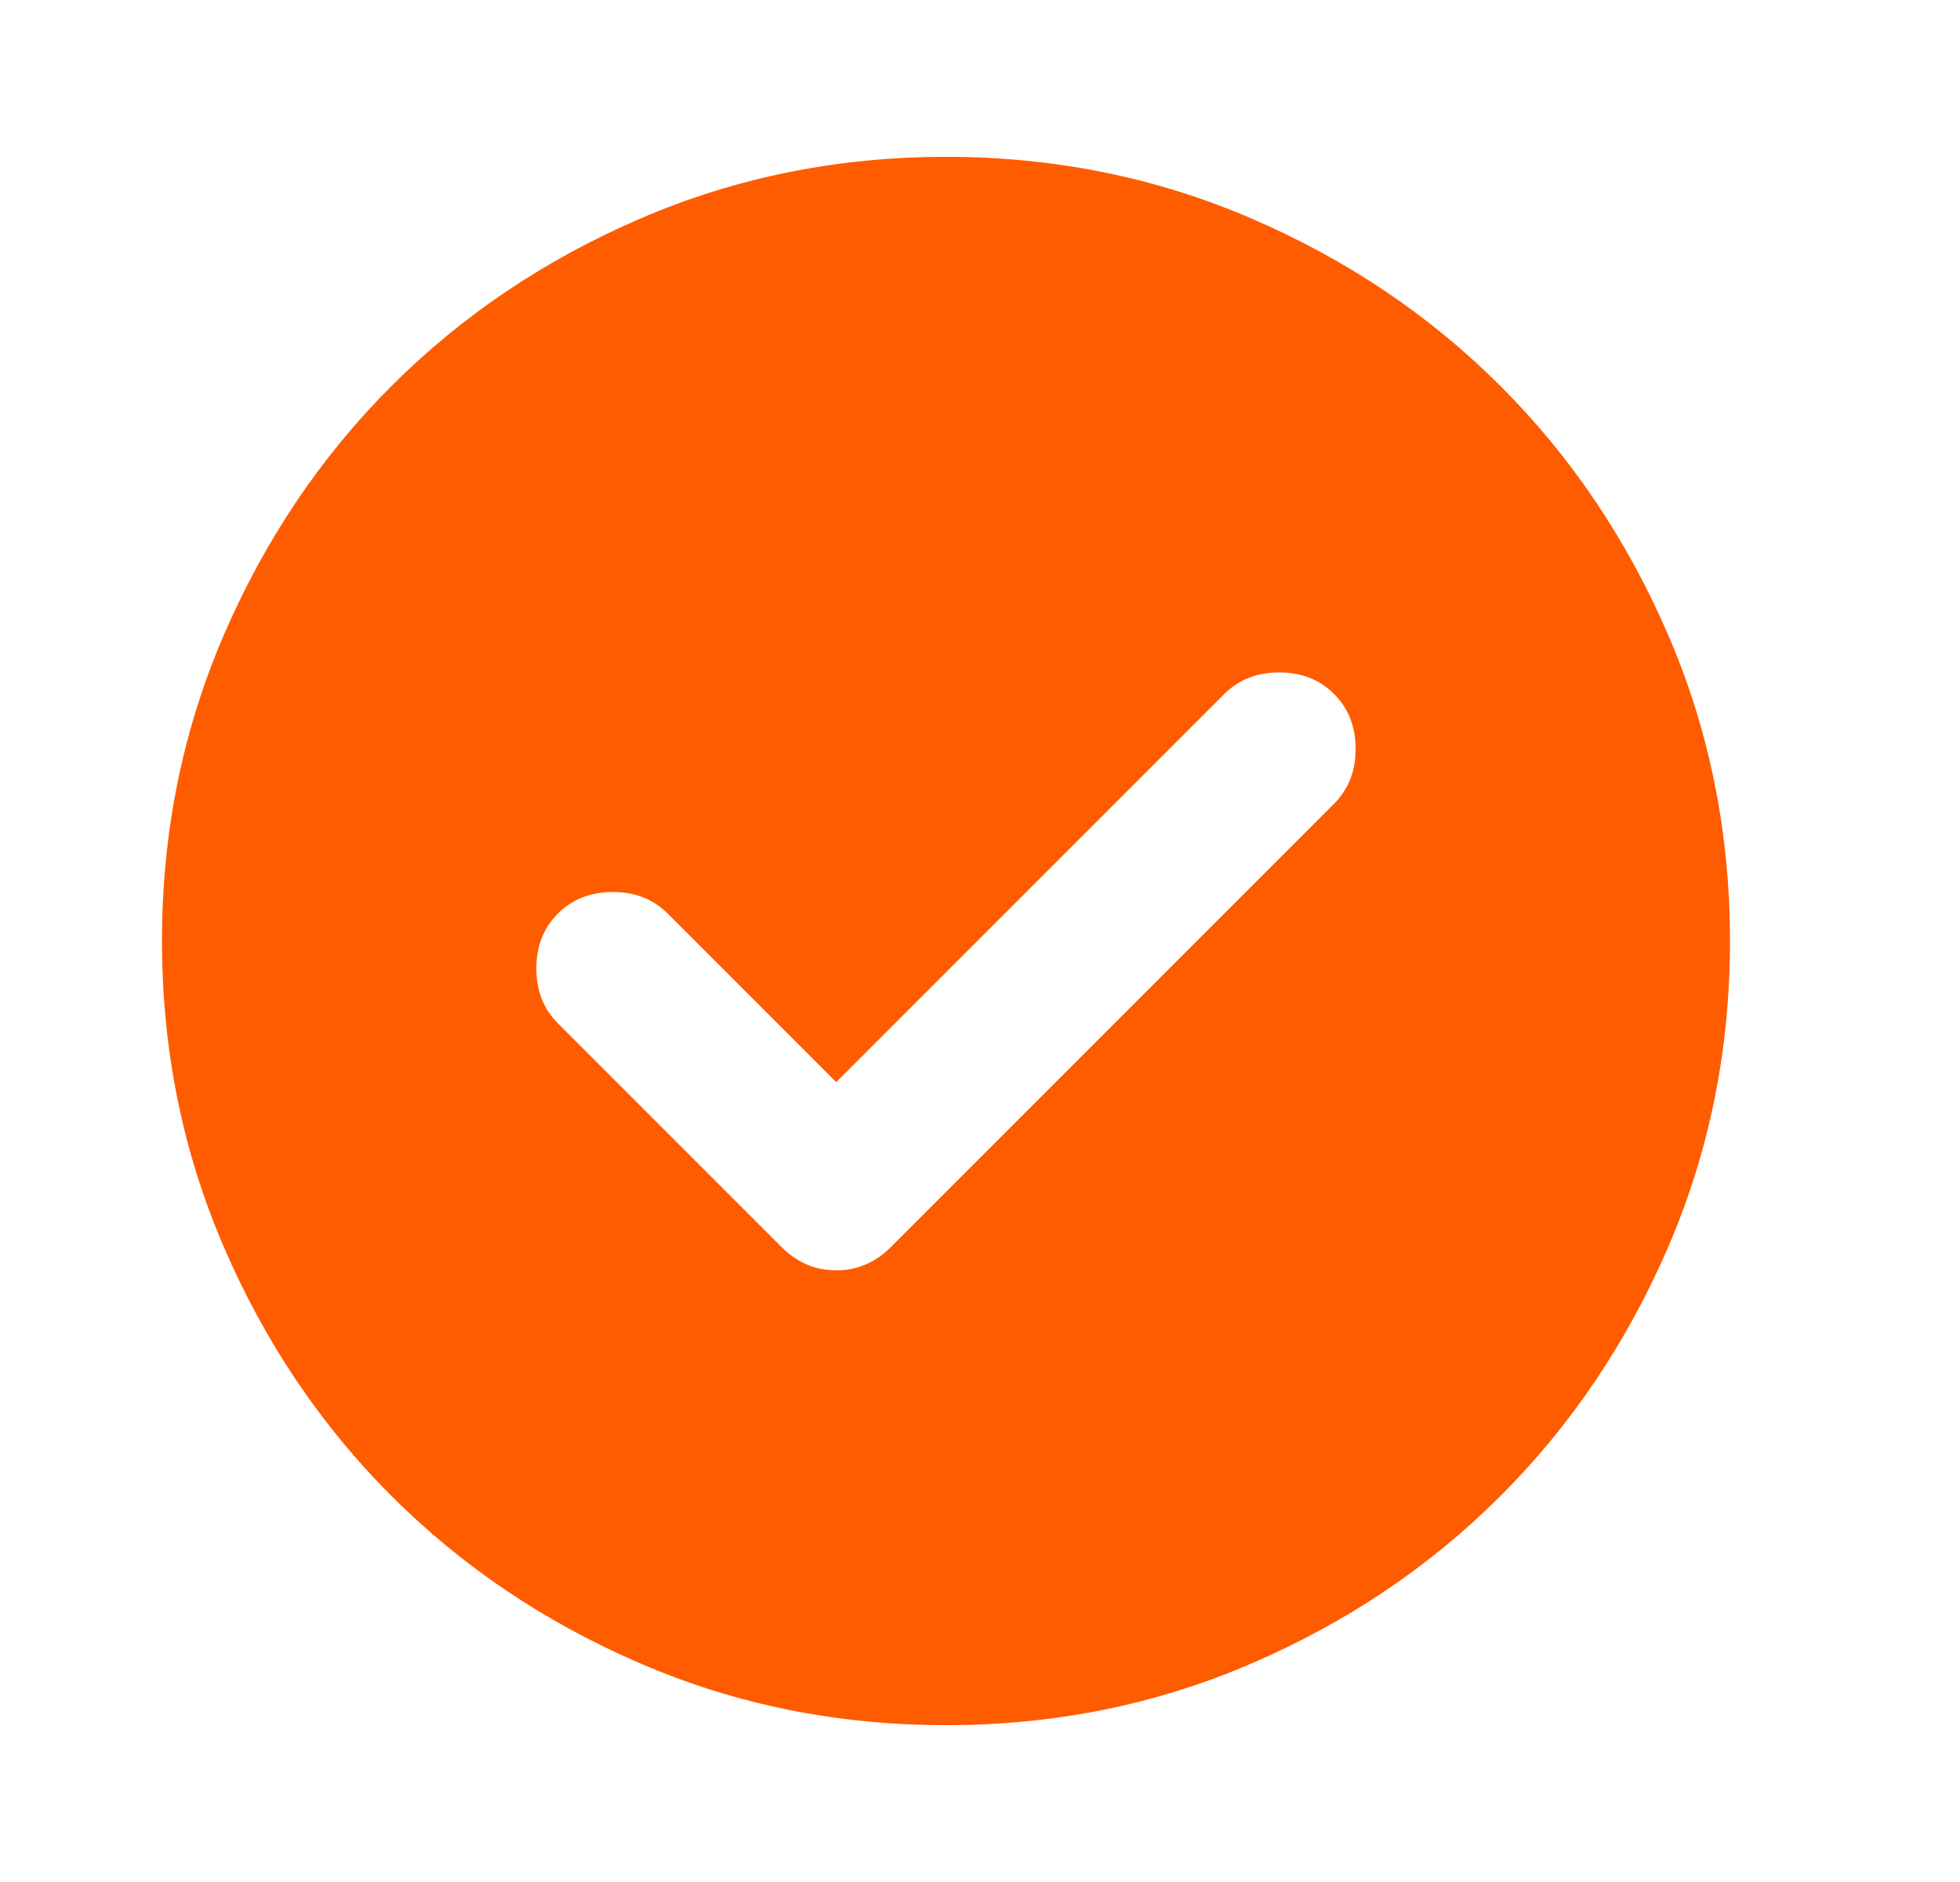
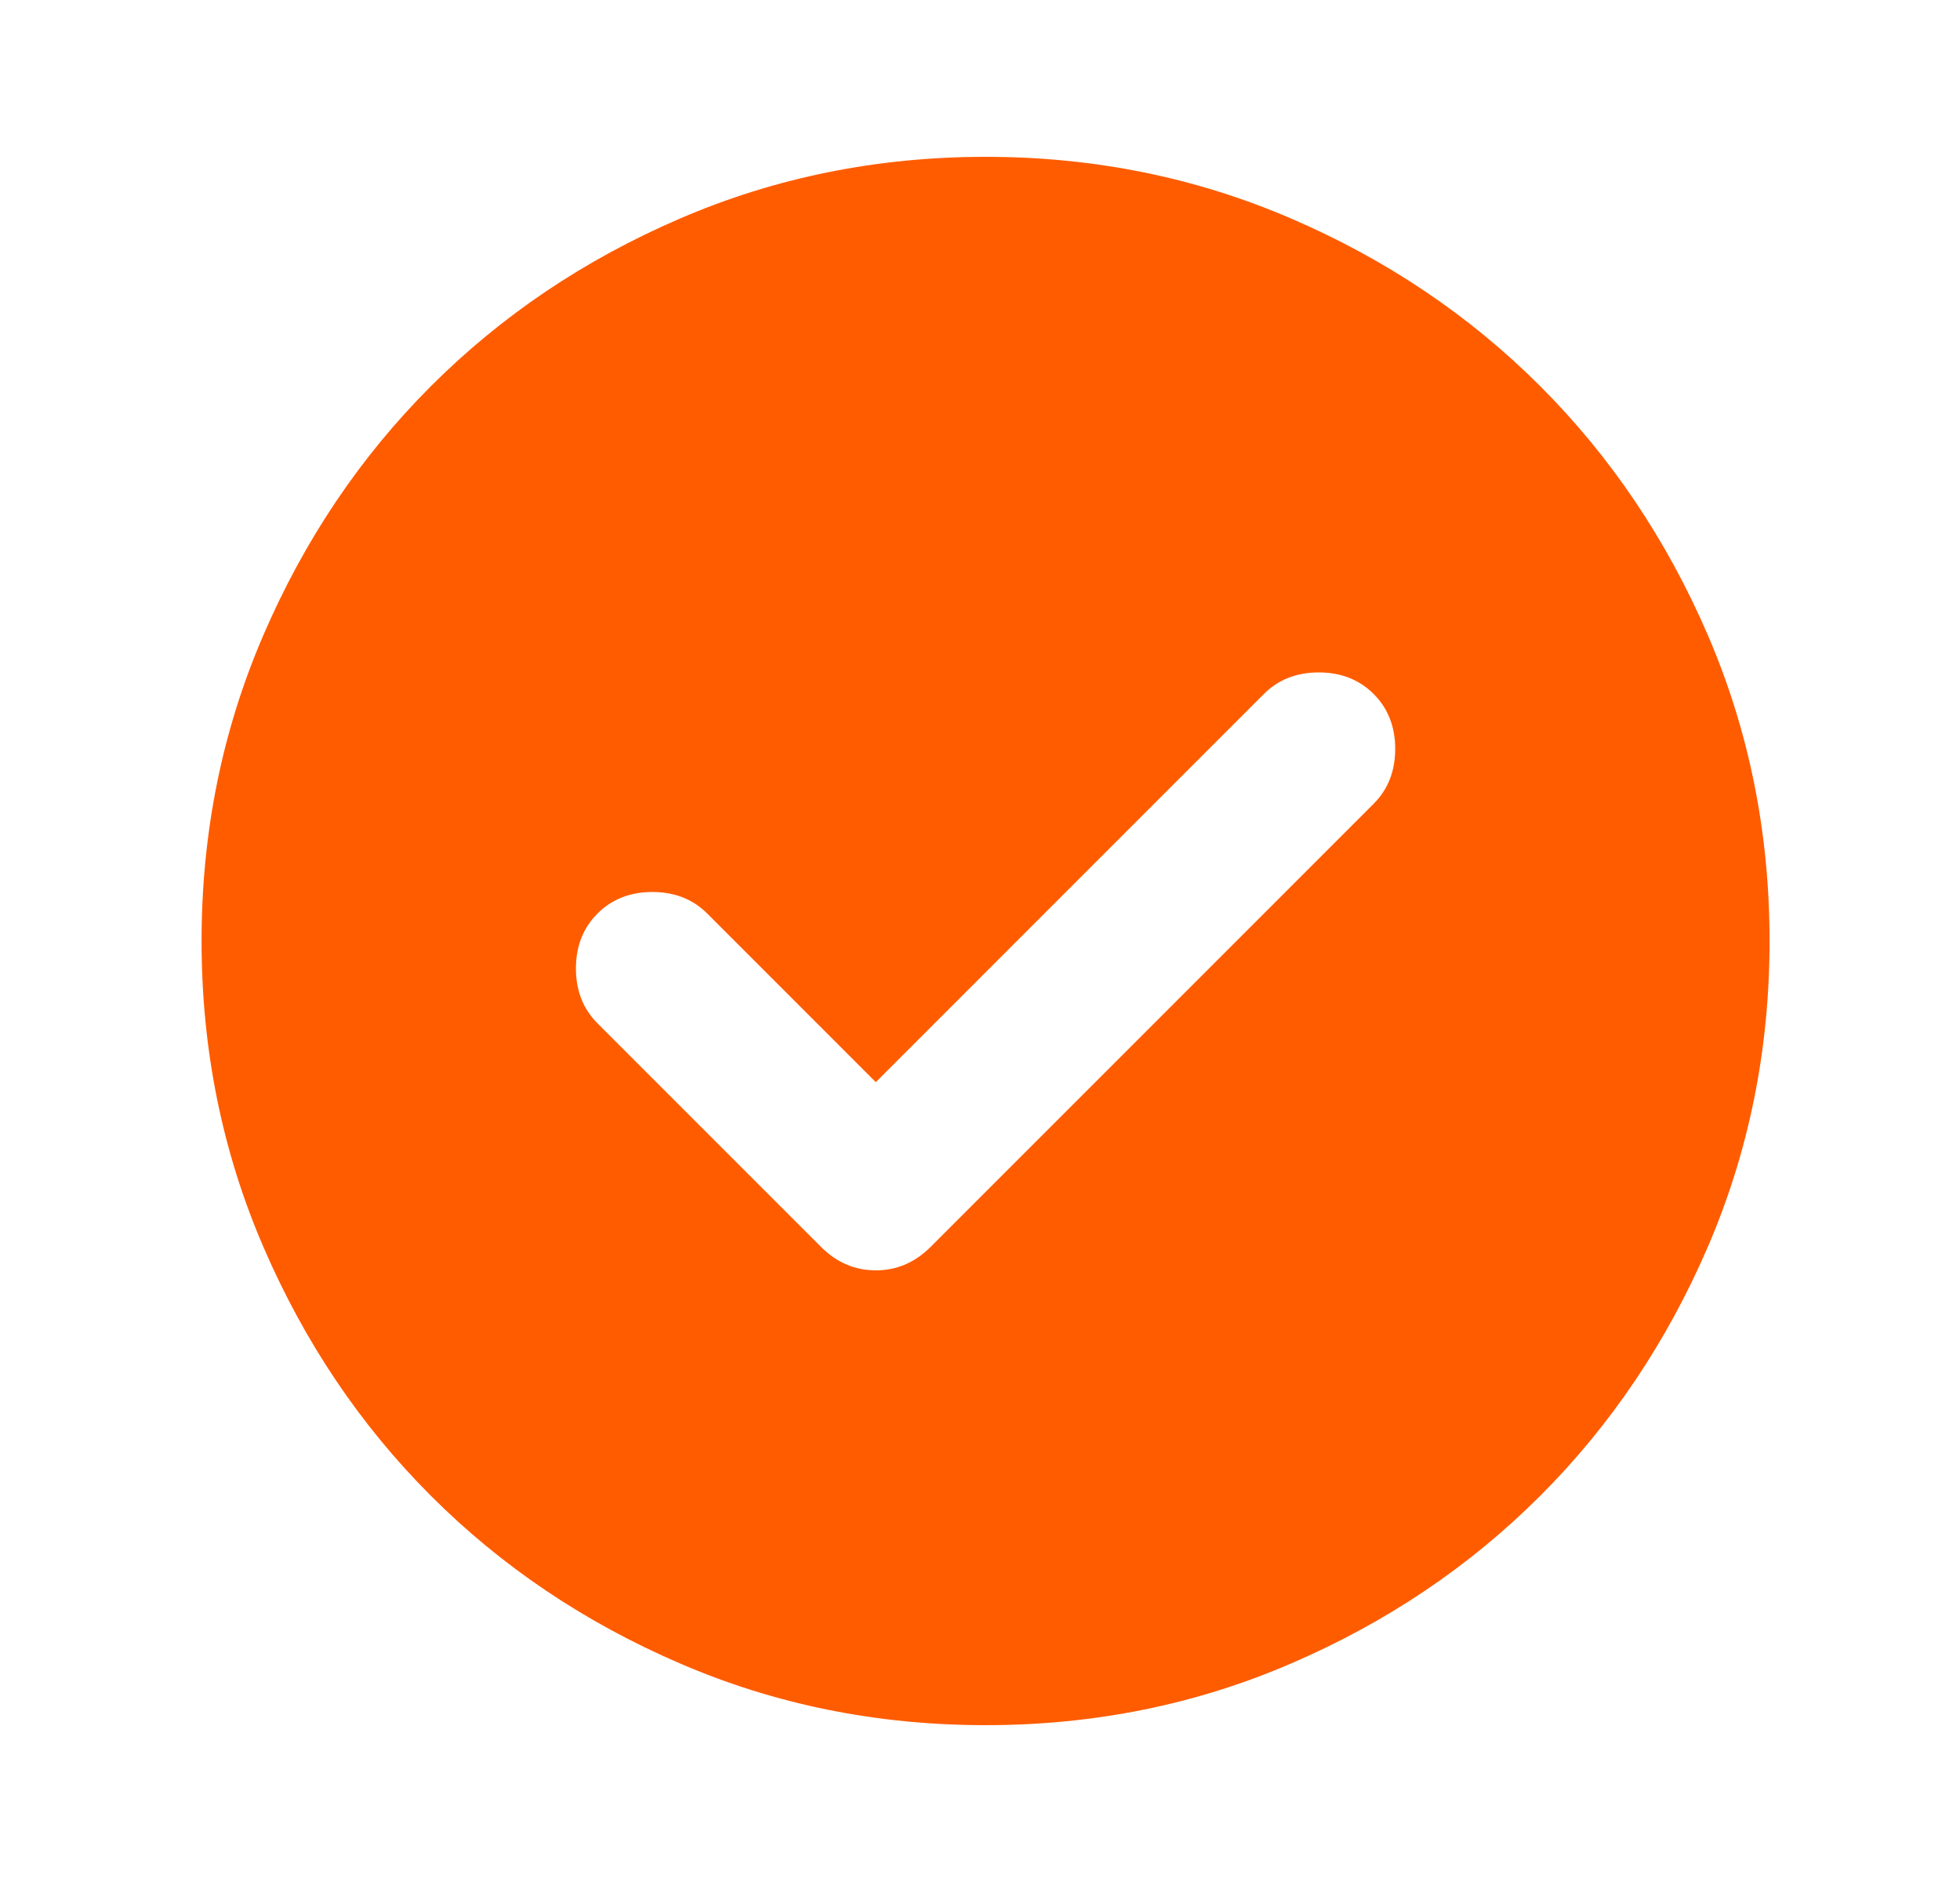
<svg xmlns="http://www.w3.org/2000/svg" width="25" height="24" viewBox="0 0 25 24" fill="none">
-   <mask id="mask0_5301_31042" style="mask-type:alpha" maskUnits="userSpaceOnUse" x="0" y="0" width="25" height="24">
-     <rect x="0.066" width="24" height="24" fill="#FF5C00" />
-   </mask>
-   <g mask="url(#mask0_5301_31042)">
-     <path d="M10.666 13.8L8.516 11.65C8.333 11.467 8.1 11.375 7.816 11.375C7.533 11.375 7.3 11.467 7.116 11.65C6.933 11.833 6.841 12.067 6.841 12.35C6.841 12.633 6.933 12.867 7.116 13.05L9.966 15.9C10.166 16.1 10.399 16.2 10.666 16.2C10.933 16.2 11.166 16.1 11.366 15.9L17.016 10.25C17.2 10.067 17.291 9.833 17.291 9.55C17.291 9.267 17.2 9.033 17.016 8.85C16.833 8.667 16.599 8.575 16.316 8.575C16.033 8.575 15.8 8.667 15.616 8.85L10.666 13.8ZM12.066 22C10.683 22 9.383 21.738 8.166 21.212C6.949 20.688 5.891 19.975 4.991 19.075C4.091 18.175 3.379 17.117 2.854 15.9C2.329 14.683 2.066 13.383 2.066 12C2.066 10.617 2.329 9.317 2.854 8.1C3.379 6.883 4.091 5.825 4.991 4.925C5.891 4.025 6.949 3.312 8.166 2.788C9.383 2.263 10.683 2 12.066 2C13.45 2 14.749 2.263 15.966 2.788C17.183 3.312 18.241 4.025 19.141 4.925C20.041 5.825 20.754 6.883 21.279 8.1C21.804 9.317 22.066 10.617 22.066 12C22.066 13.383 21.804 14.683 21.279 15.9C20.754 17.117 20.041 18.175 19.141 19.075C18.241 19.975 17.183 20.688 15.966 21.212C14.749 21.738 13.45 22 12.066 22Z" fill="#FF5C00" />
-   </g>
+   <path d="M11.171 13.8L9.021 11.65C8.838 11.467 8.604 11.375 8.321 11.375C8.038 11.375 7.804 11.467 7.621 11.65C7.438 11.833 7.346 12.067 7.346 12.35C7.346 12.633 7.438 12.867 7.621 13.05L10.471 15.9C10.671 16.1 10.904 16.2 11.171 16.2C11.438 16.2 11.671 16.1 11.871 15.9L17.521 10.25C17.704 10.067 17.796 9.833 17.796 9.55C17.796 9.267 17.704 9.033 17.521 8.85C17.338 8.667 17.104 8.575 16.821 8.575C16.538 8.575 16.304 8.667 16.121 8.85L11.171 13.8ZM12.571 22C11.188 22 9.888 21.738 8.671 21.212C7.454 20.688 6.396 19.975 5.496 19.075C4.596 18.175 3.884 17.117 3.359 15.9C2.834 14.683 2.571 13.383 2.571 12C2.571 10.617 2.834 9.317 3.359 8.1C3.884 6.883 4.596 5.825 5.496 4.925C6.396 4.025 7.454 3.312 8.671 2.788C9.888 2.263 11.188 2 12.571 2C13.954 2 15.254 2.263 16.471 2.788C17.688 3.312 18.746 4.025 19.646 4.925C20.546 5.825 21.259 6.883 21.784 8.1C22.308 9.317 22.571 10.617 22.571 12C22.571 13.383 22.308 14.683 21.784 15.9C21.259 17.117 20.546 18.175 19.646 19.075C18.746 19.975 17.688 20.688 16.471 21.212C15.254 21.738 13.954 22 12.571 22Z" fill="#FF5C00" />
</svg>
